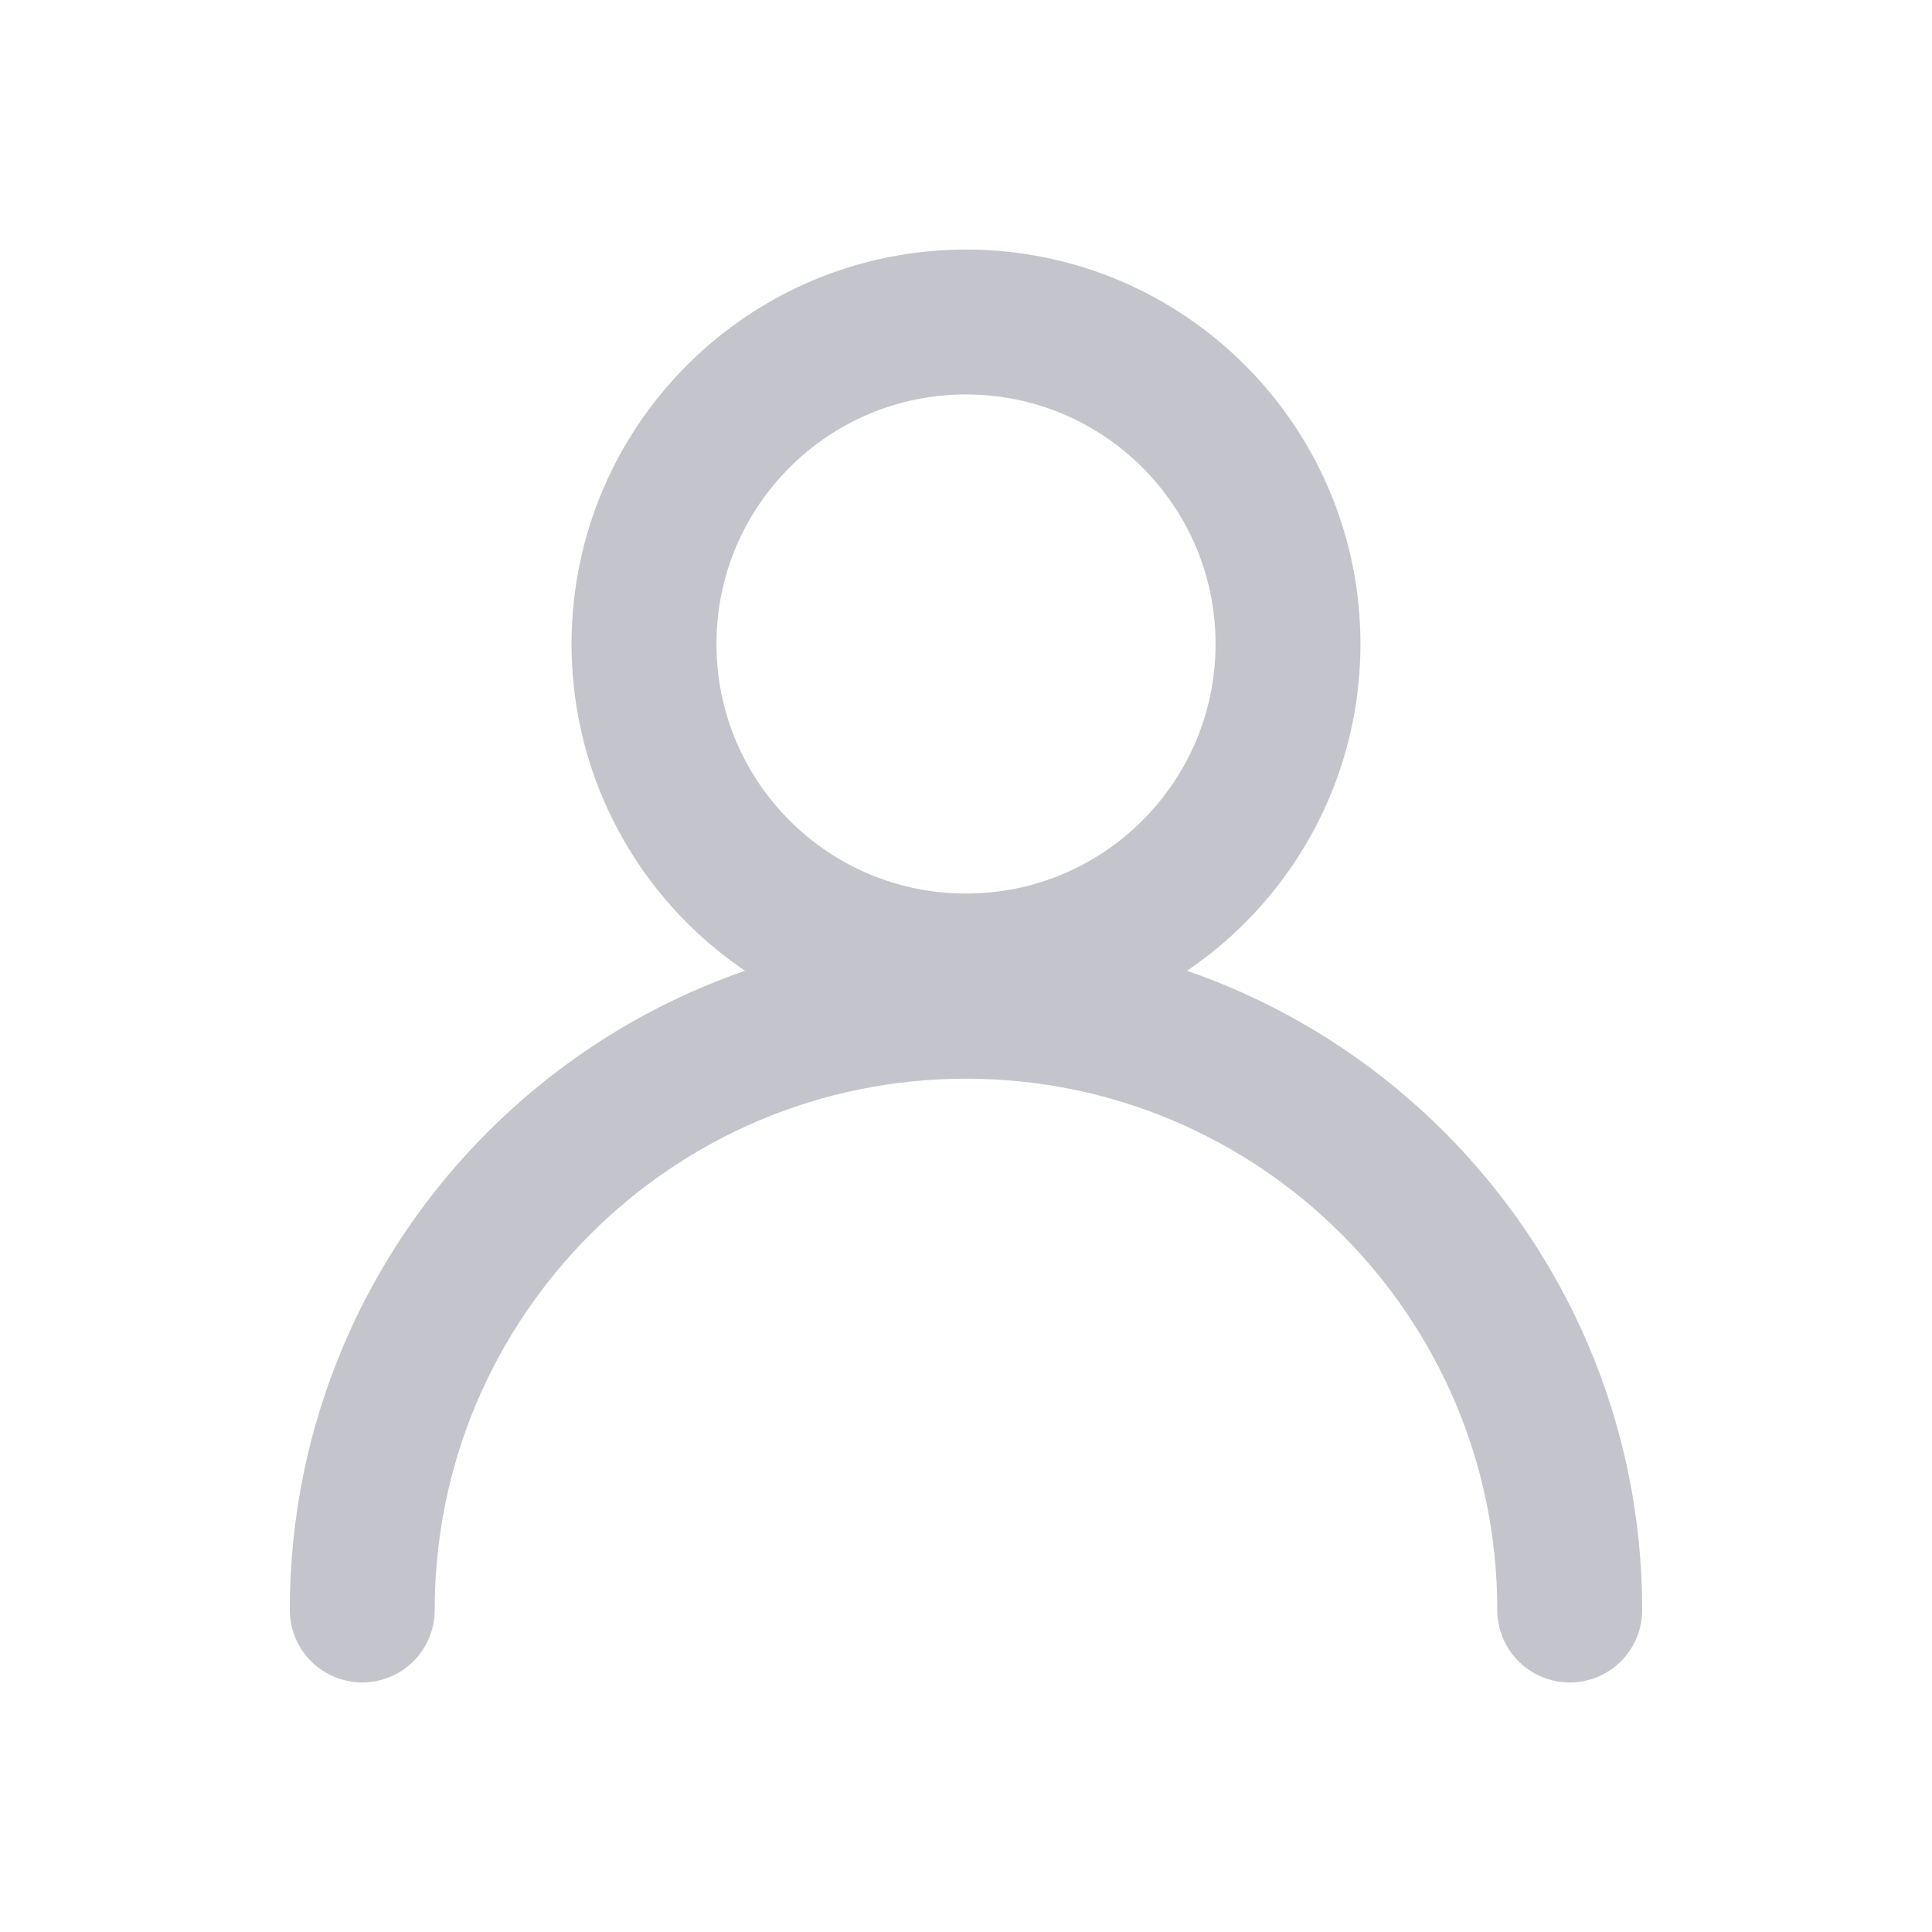
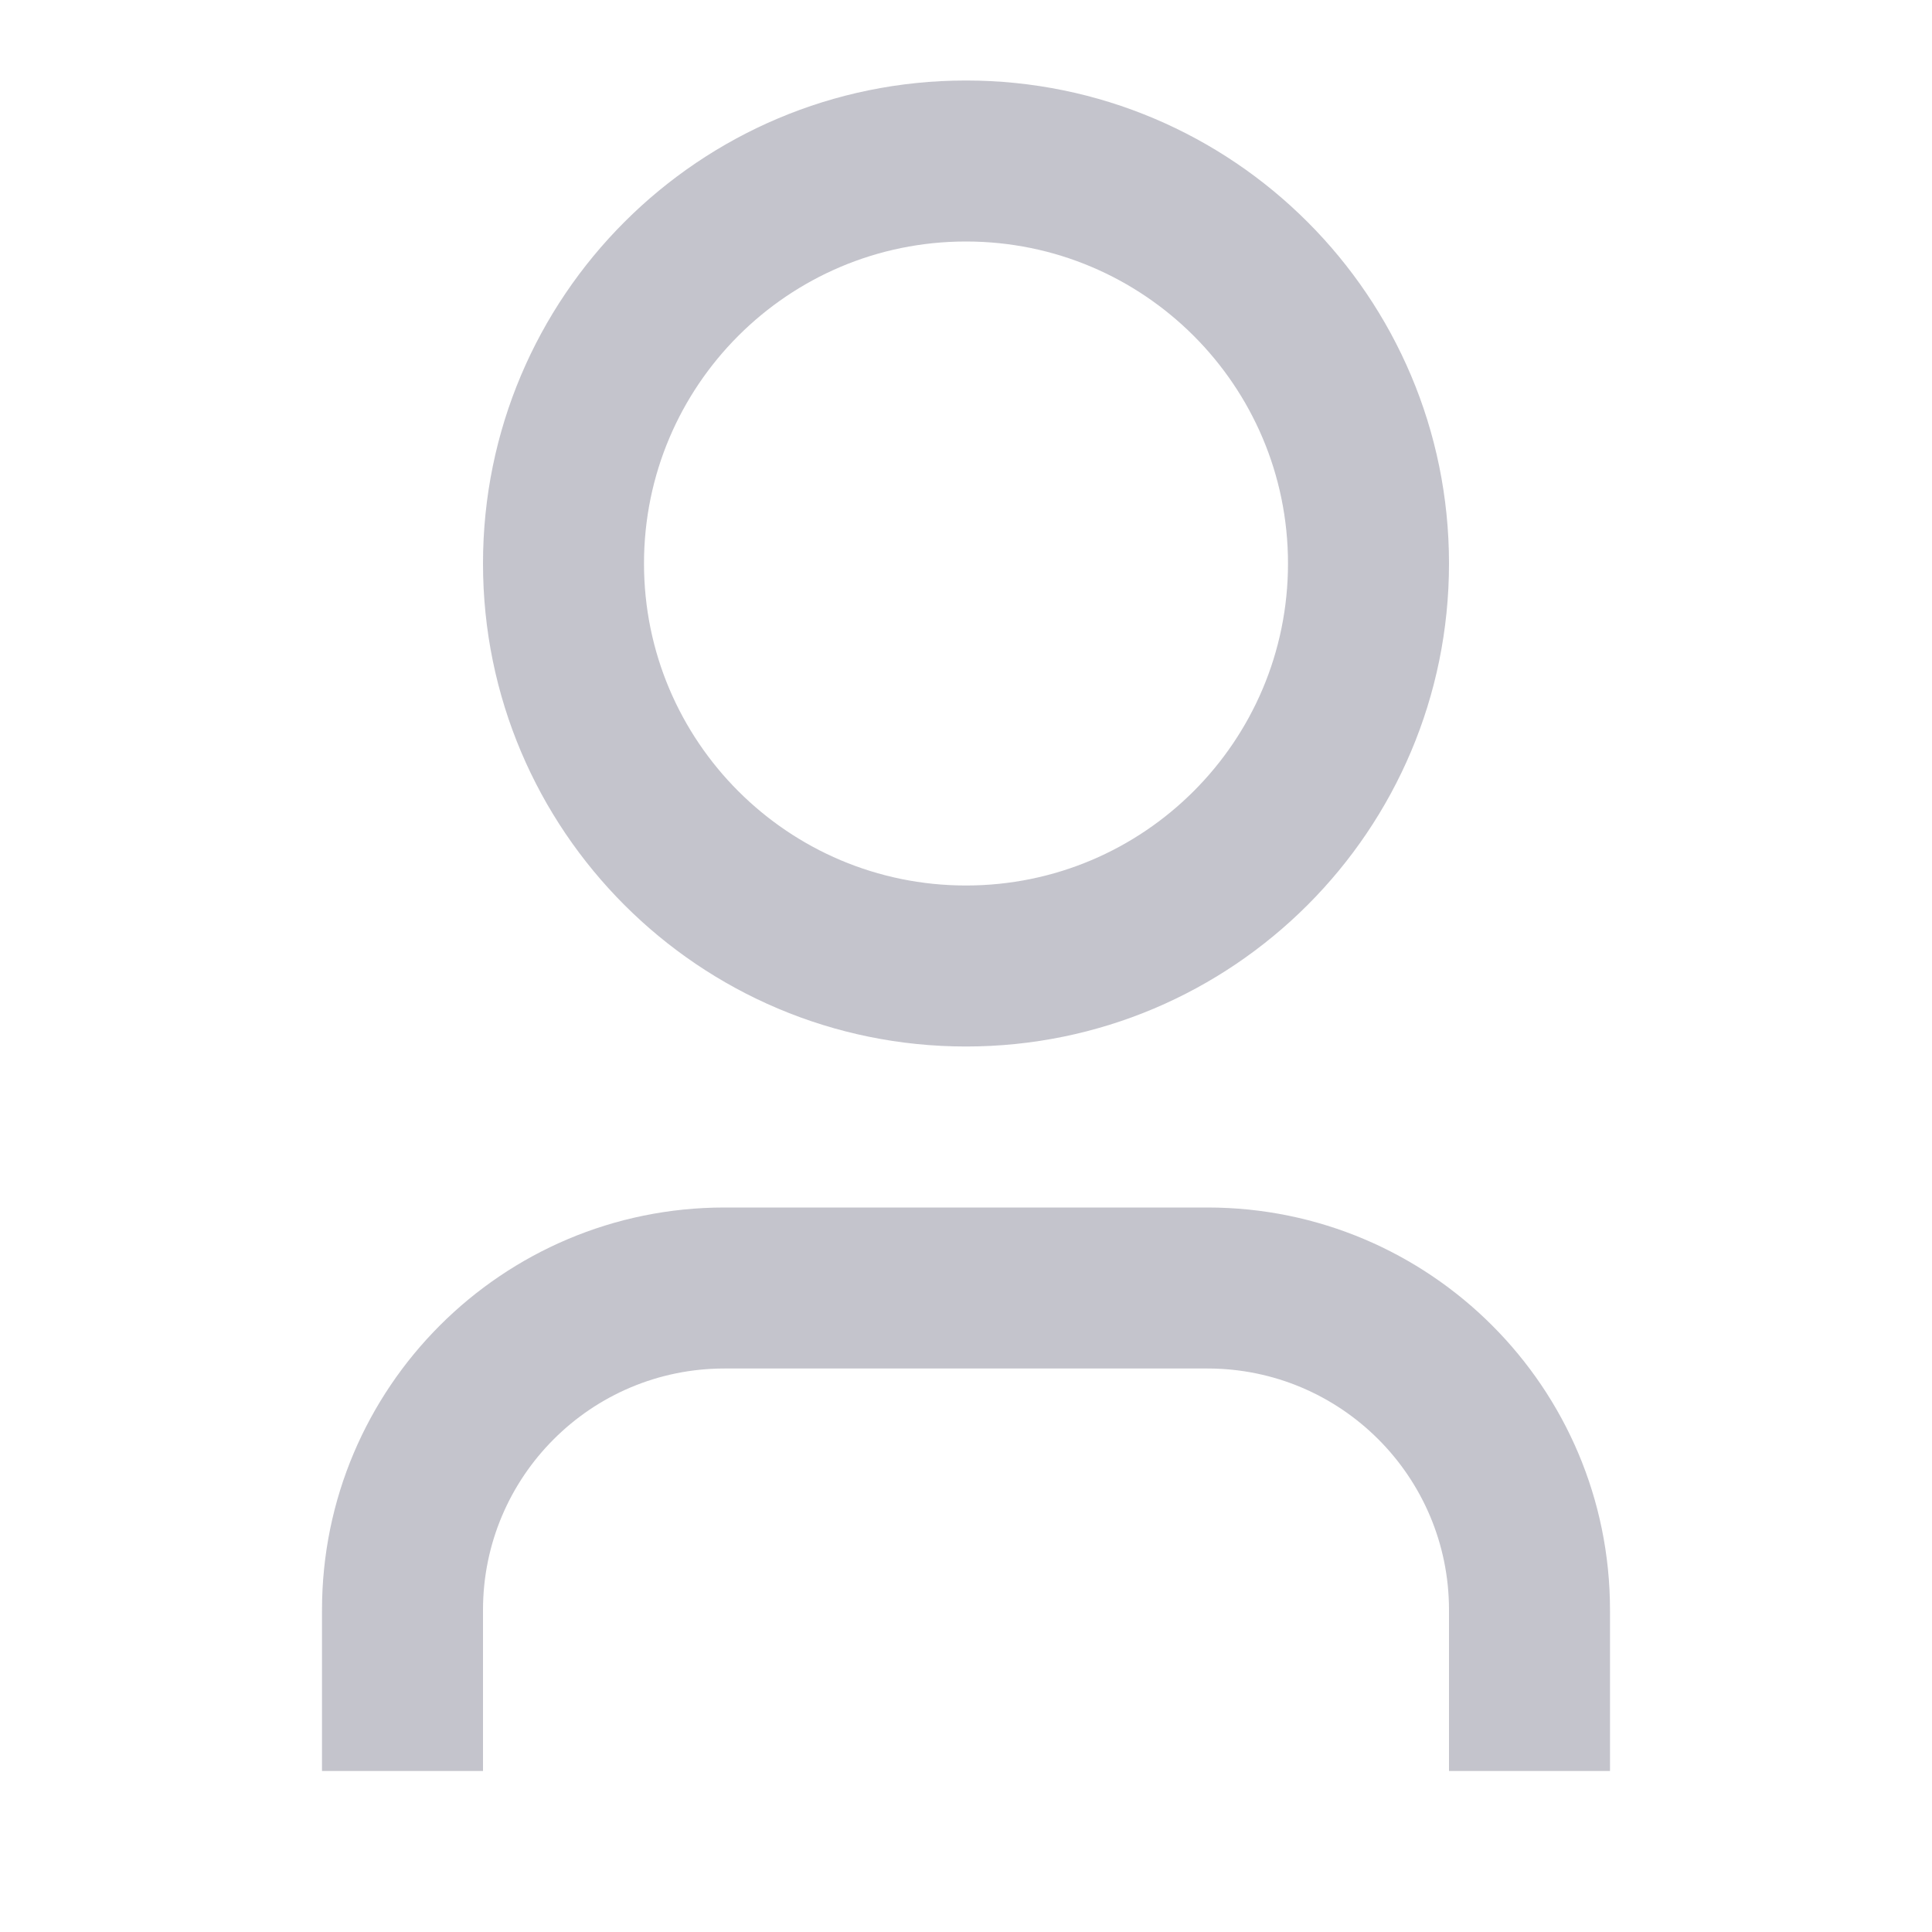
- <svg xmlns="http://www.w3.org/2000/svg" width="24" height="24" viewBox="0 0 24 24" fill="none" stroke="#c4c4cc" stroke-width="1.8" stroke-linecap="round" stroke-linejoin="round">
-   <circle cx="12" cy="8" r="4" />
-   <path d="M4.5 20a7.5 7.5 0 0115 0" />
+ <svg xmlns="http://www.w3.org/2000/svg" width="24" height="24" viewBox="0 0 24 24" fill="#c4c4cc">
+   <path d="M20 22H18V20C18 18.343 16.657 17 15 17H9C7.343 17 6 18.343 6 20V22H4V20C4 17.239 6.239 15 9 15H15C17.761 15 20 17.239 20 20V22ZM12 13C8.686 13 6 10.314 6 7C6 3.686 8.686 1 12 1C15.314 1 18 3.686 18 7C18 10.314 15.314 13 12 13ZM12 11C14.209 11 16 9.209 16 7C16 4.791 14.209 3 12 3C9.791 3 8 4.791 8 7C8 9.209 9.791 11 12 11Z" />
</svg>
